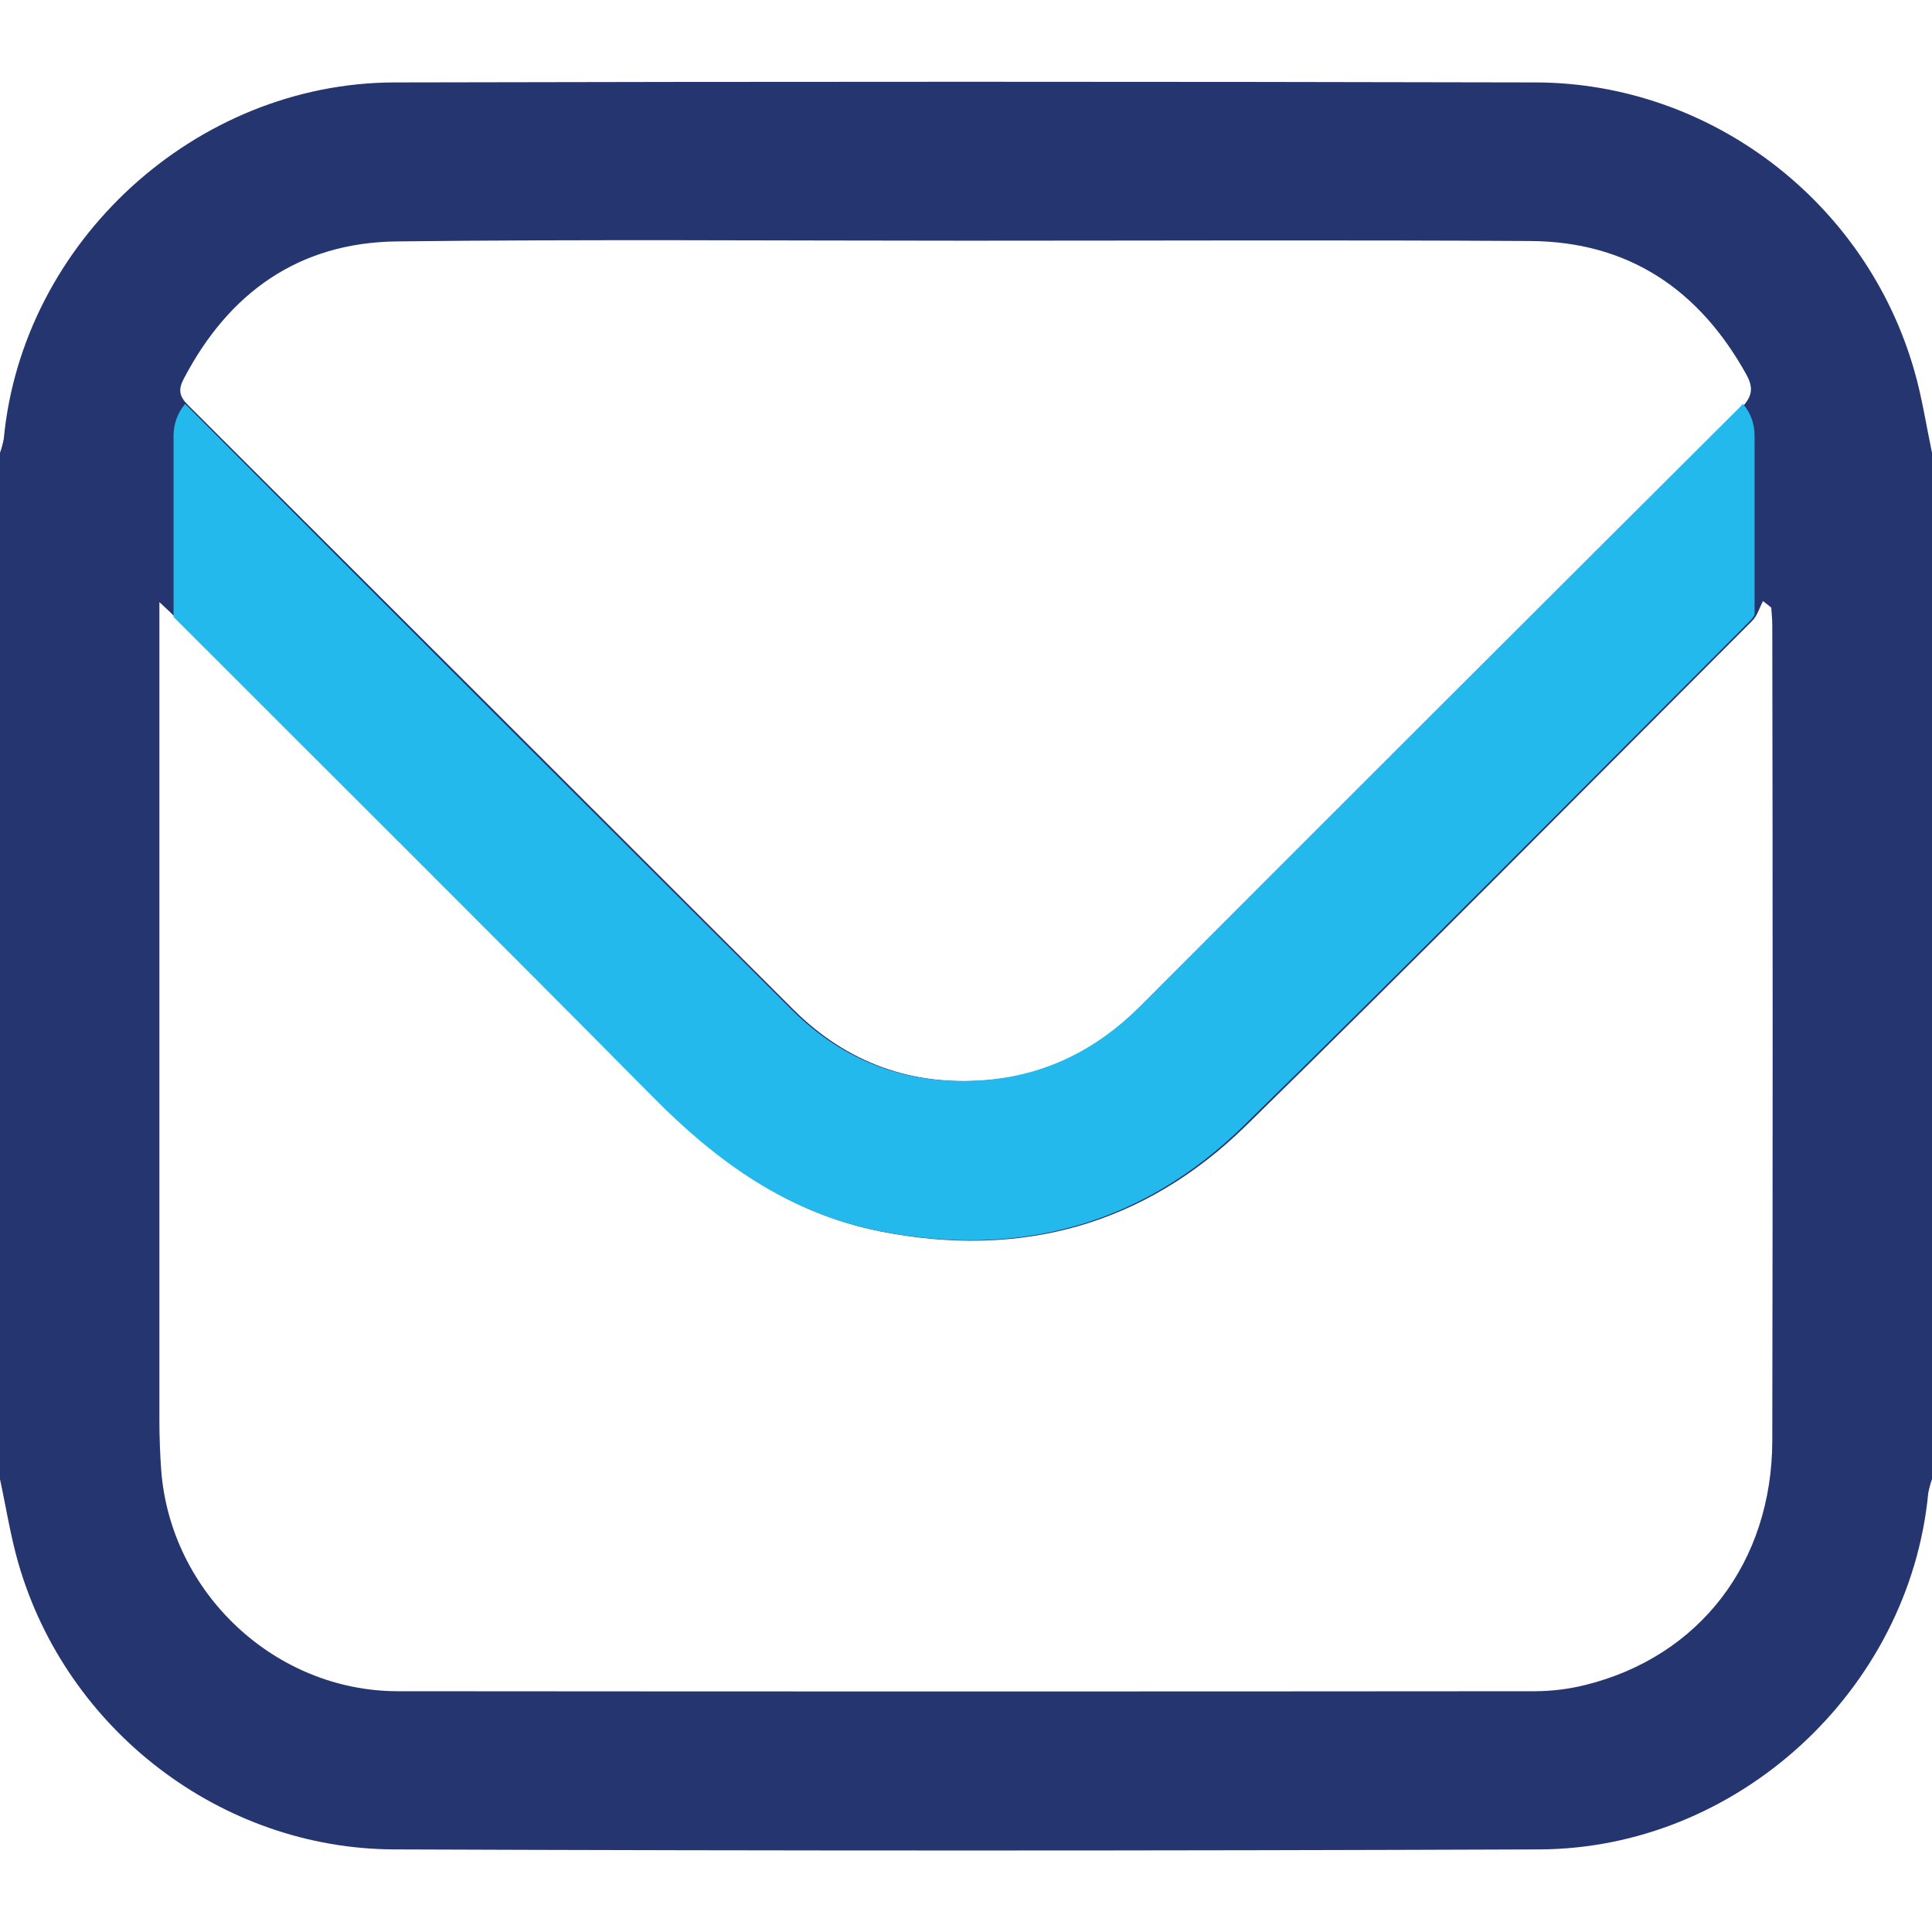
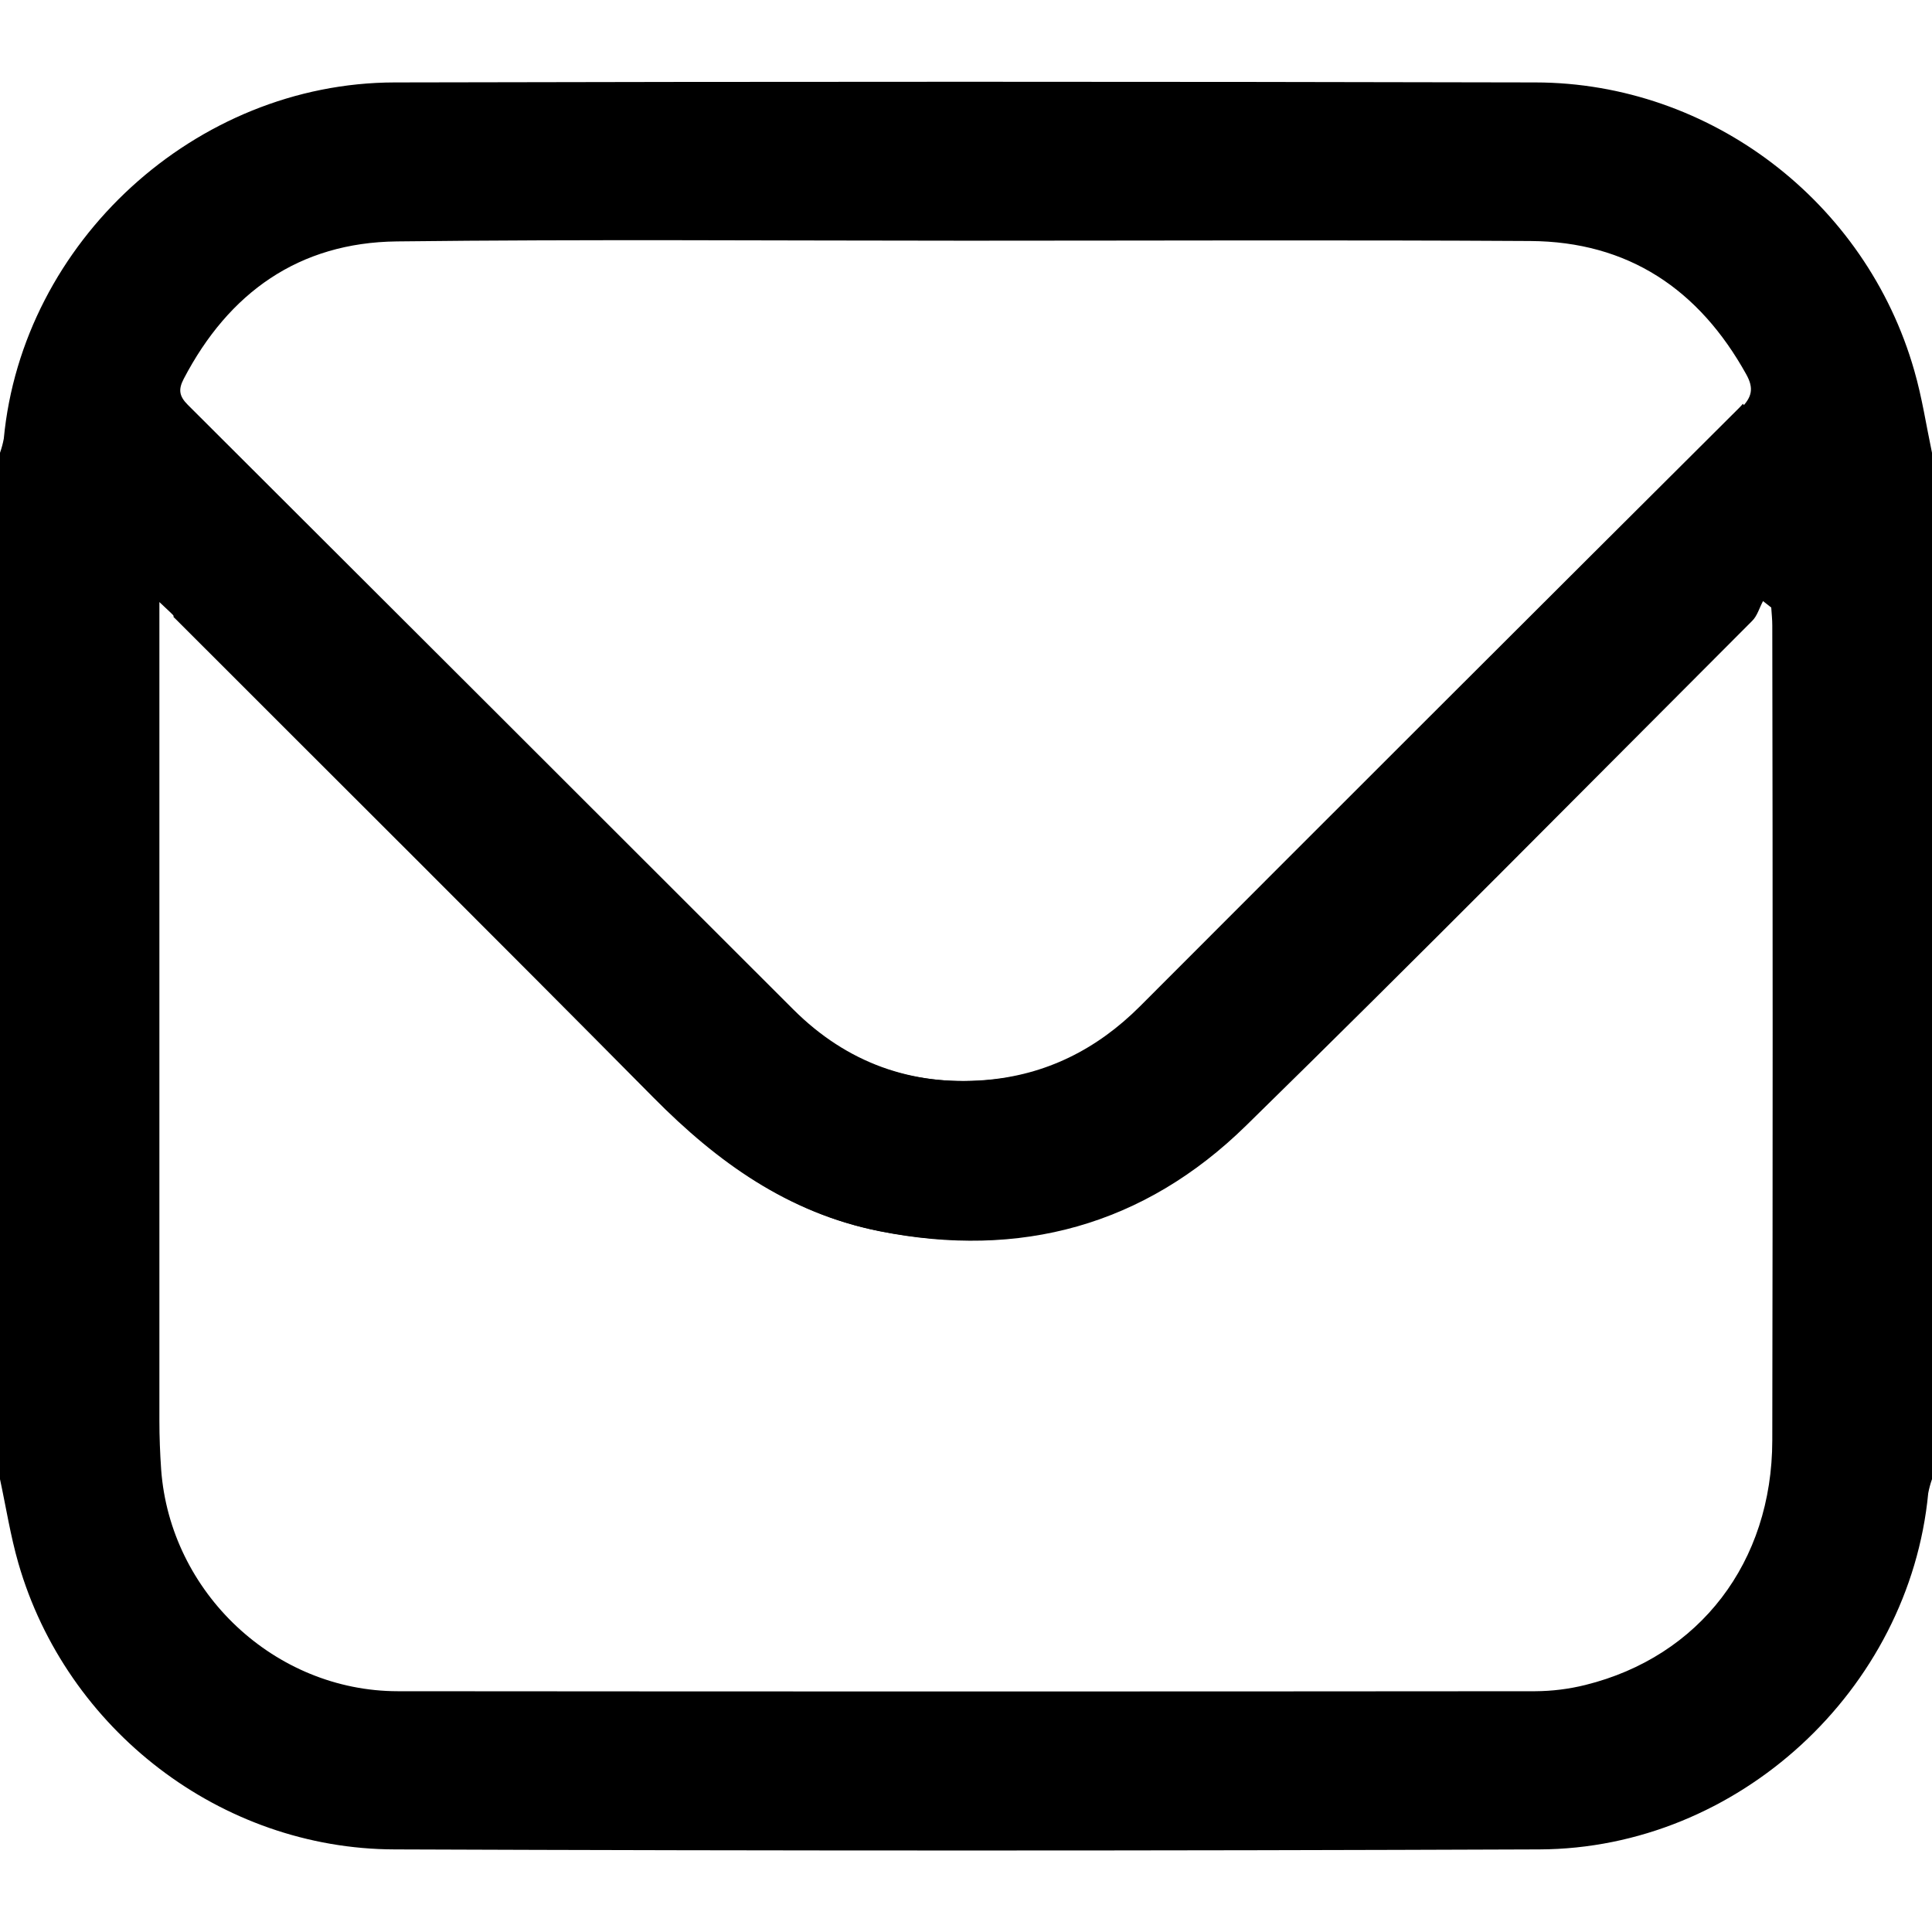
<svg xmlns="http://www.w3.org/2000/svg" width="24" height="24" viewBox="0 0 24 24" fill="none">
-   <path d="M24 5.625V18.375C23.98 18.432 23.964 18.491 23.953 18.55C23.719 20.991 21.592 22.965 19.122 22.974C14.382 22.992 9.642 22.992 4.902 22.974C2.745 22.969 0.824 21.488 0.228 19.418C0.13 19.078 0.075 18.723 0 18.375V5.625C0.02 5.568 0.036 5.509 0.047 5.45C0.278 3.006 2.427 1.029 4.901 1.024C9.625 1.013 14.35 1.013 19.075 1.024C21.249 1.028 23.182 2.508 23.78 4.604C23.876 4.936 23.928 5.283 24 5.625ZM1.98 7.479V7.875C1.98 11.133 1.98 14.39 1.98 17.646C1.98 17.849 1.988 18.052 2.002 18.256C2.114 19.783 3.413 21.008 4.942 21.009C9.651 21.013 14.361 21.013 19.07 21.009C19.281 21.008 19.49 20.982 19.695 20.931C21.113 20.579 22.014 19.407 22.016 17.893C22.022 14.518 22.022 11.144 22.016 7.771C22.016 7.696 22.008 7.622 22.003 7.547L21.901 7.467C21.856 7.55 21.83 7.65 21.766 7.713C19.674 9.807 17.595 11.912 15.479 13.983C14.213 15.223 12.674 15.642 10.932 15.296C9.81 15.072 8.932 14.442 8.14 13.643C6.172 11.655 4.19 9.685 2.212 7.708C2.156 7.641 2.095 7.587 1.98 7.479ZM12.004 2.99C9.646 2.99 7.287 2.971 4.929 2.999C3.714 3.013 2.842 3.634 2.282 4.707C2.213 4.839 2.226 4.922 2.333 5.029C4.843 7.533 7.352 10.038 9.859 12.544C10.518 13.2 11.325 13.495 12.262 13.418C13.019 13.357 13.652 13.037 14.183 12.505C16.665 10.028 19.146 7.55 21.626 5.072C21.766 4.932 21.788 4.822 21.693 4.651C21.107 3.595 20.227 3.001 19.009 2.994C16.674 2.98 14.339 2.99 12.004 2.99Z" fill="#24356F" />
-   <path d="M8.119 13.636C8.91 14.436 9.788 15.066 10.911 15.29C12.651 15.637 14.192 15.218 15.457 13.977C17.572 11.906 19.653 9.801 21.745 7.707C21.765 7.686 21.782 7.662 21.796 7.636V5.41C21.796 5.265 21.745 5.125 21.651 5.016C21.635 5.035 21.618 5.053 21.601 5.07C19.116 7.545 16.636 10.022 14.159 12.503C13.627 13.034 12.994 13.355 12.237 13.417C11.299 13.492 10.493 13.198 9.834 12.542C7.321 10.042 4.812 7.537 2.309 5.027C2.305 5.024 2.303 5.02 2.3 5.018C2.207 5.127 2.156 5.266 2.156 5.41V7.665L2.192 7.7C4.168 9.678 6.152 11.649 8.119 13.636Z" fill="#24B9EC" />
+   <path d="M24 5.625V18.375C23.98 18.432 23.964 18.491 23.953 18.55C23.719 20.991 21.592 22.965 19.122 22.974C14.382 22.992 9.642 22.992 4.902 22.974C2.745 22.969 0.824 21.488 0.228 19.418C0.13 19.078 0.075 18.723 0 18.375V5.625C0.02 5.568 0.036 5.509 0.047 5.45C0.278 3.006 2.427 1.029 4.901 1.024C9.625 1.013 14.35 1.013 19.075 1.024C21.249 1.028 23.182 2.508 23.78 4.604C23.876 4.936 23.928 5.283 24 5.625ZM1.98 7.479V7.875C1.98 11.133 1.98 14.39 1.98 17.646C1.98 17.849 1.988 18.052 2.002 18.256C2.114 19.783 3.413 21.008 4.942 21.009C9.651 21.013 14.361 21.013 19.07 21.009C19.281 21.008 19.49 20.982 19.695 20.931C21.113 20.579 22.014 19.407 22.016 17.893C22.022 14.518 22.022 11.144 22.016 7.771C22.016 7.696 22.008 7.622 22.003 7.547L21.901 7.467C21.856 7.55 21.83 7.65 21.766 7.713C19.674 9.807 17.595 11.912 15.479 13.983C14.213 15.223 12.674 15.642 10.932 15.296C9.81 15.072 8.932 14.442 8.14 13.643C6.172 11.655 4.19 9.685 2.212 7.708C2.156 7.641 2.095 7.587 1.98 7.479ZM12.004 2.99C9.646 2.99 7.287 2.971 4.929 2.999C3.714 3.013 2.842 3.634 2.282 4.707C2.213 4.839 2.226 4.922 2.333 5.029C4.843 7.533 7.352 10.038 9.859 12.544C10.518 13.2 11.325 13.495 12.262 13.418C13.019 13.357 13.652 13.037 14.183 12.505C16.665 10.028 19.146 7.55 21.626 5.072C21.766 4.932 21.788 4.822 21.693 4.651C21.107 3.595 20.227 3.001 19.009 2.994C16.674 2.98 14.339 2.99 12.004 2.99Z" fill="black" />
+   <path d="M8.119 13.636C8.91 14.436 9.788 15.066 10.911 15.29C12.651 15.637 14.192 15.218 15.457 13.977C17.572 11.906 19.653 9.801 21.745 7.707C21.765 7.686 21.782 7.662 21.796 7.636V5.41C21.796 5.265 21.745 5.125 21.651 5.016C21.635 5.035 21.618 5.053 21.601 5.07C19.116 7.545 16.636 10.022 14.159 12.503C13.627 13.034 12.994 13.355 12.237 13.417C11.299 13.492 10.493 13.198 9.834 12.542C7.321 10.042 4.812 7.537 2.309 5.027C2.305 5.024 2.303 5.02 2.3 5.018C2.207 5.127 2.156 5.266 2.156 5.41V7.665L2.192 7.7C4.168 9.678 6.152 11.649 8.119 13.636Z" fill="black" />
</svg>
